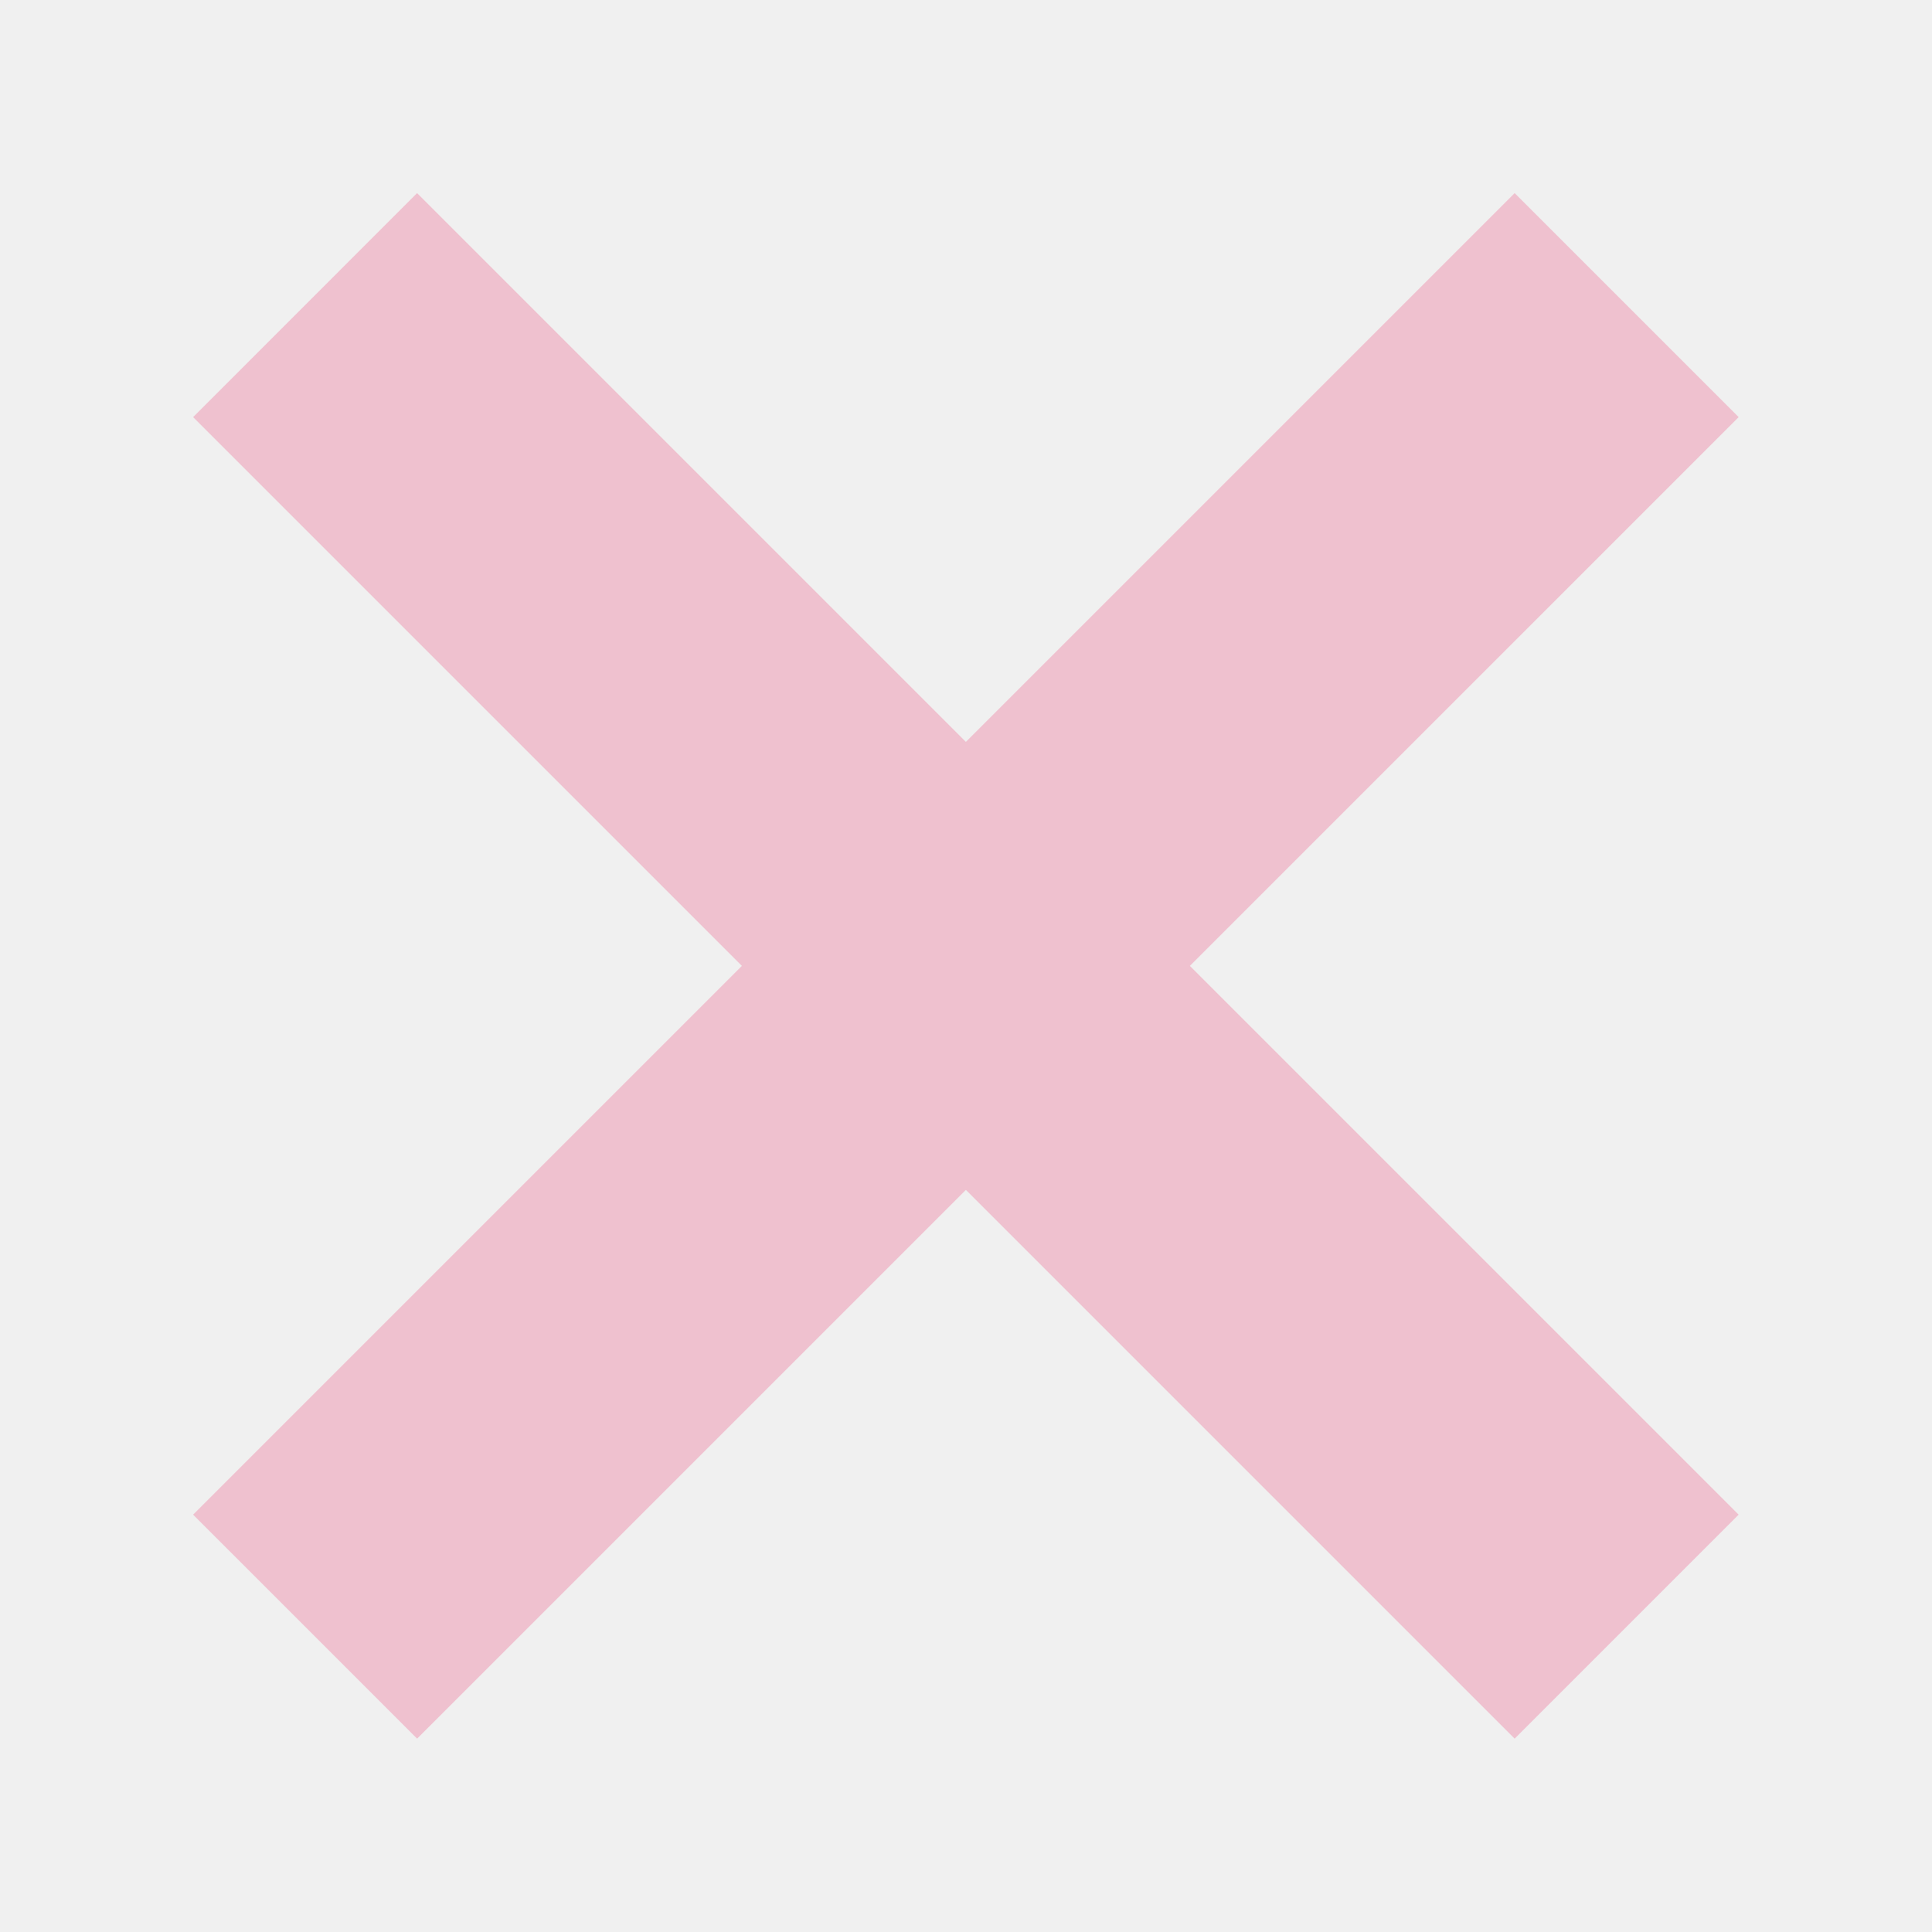
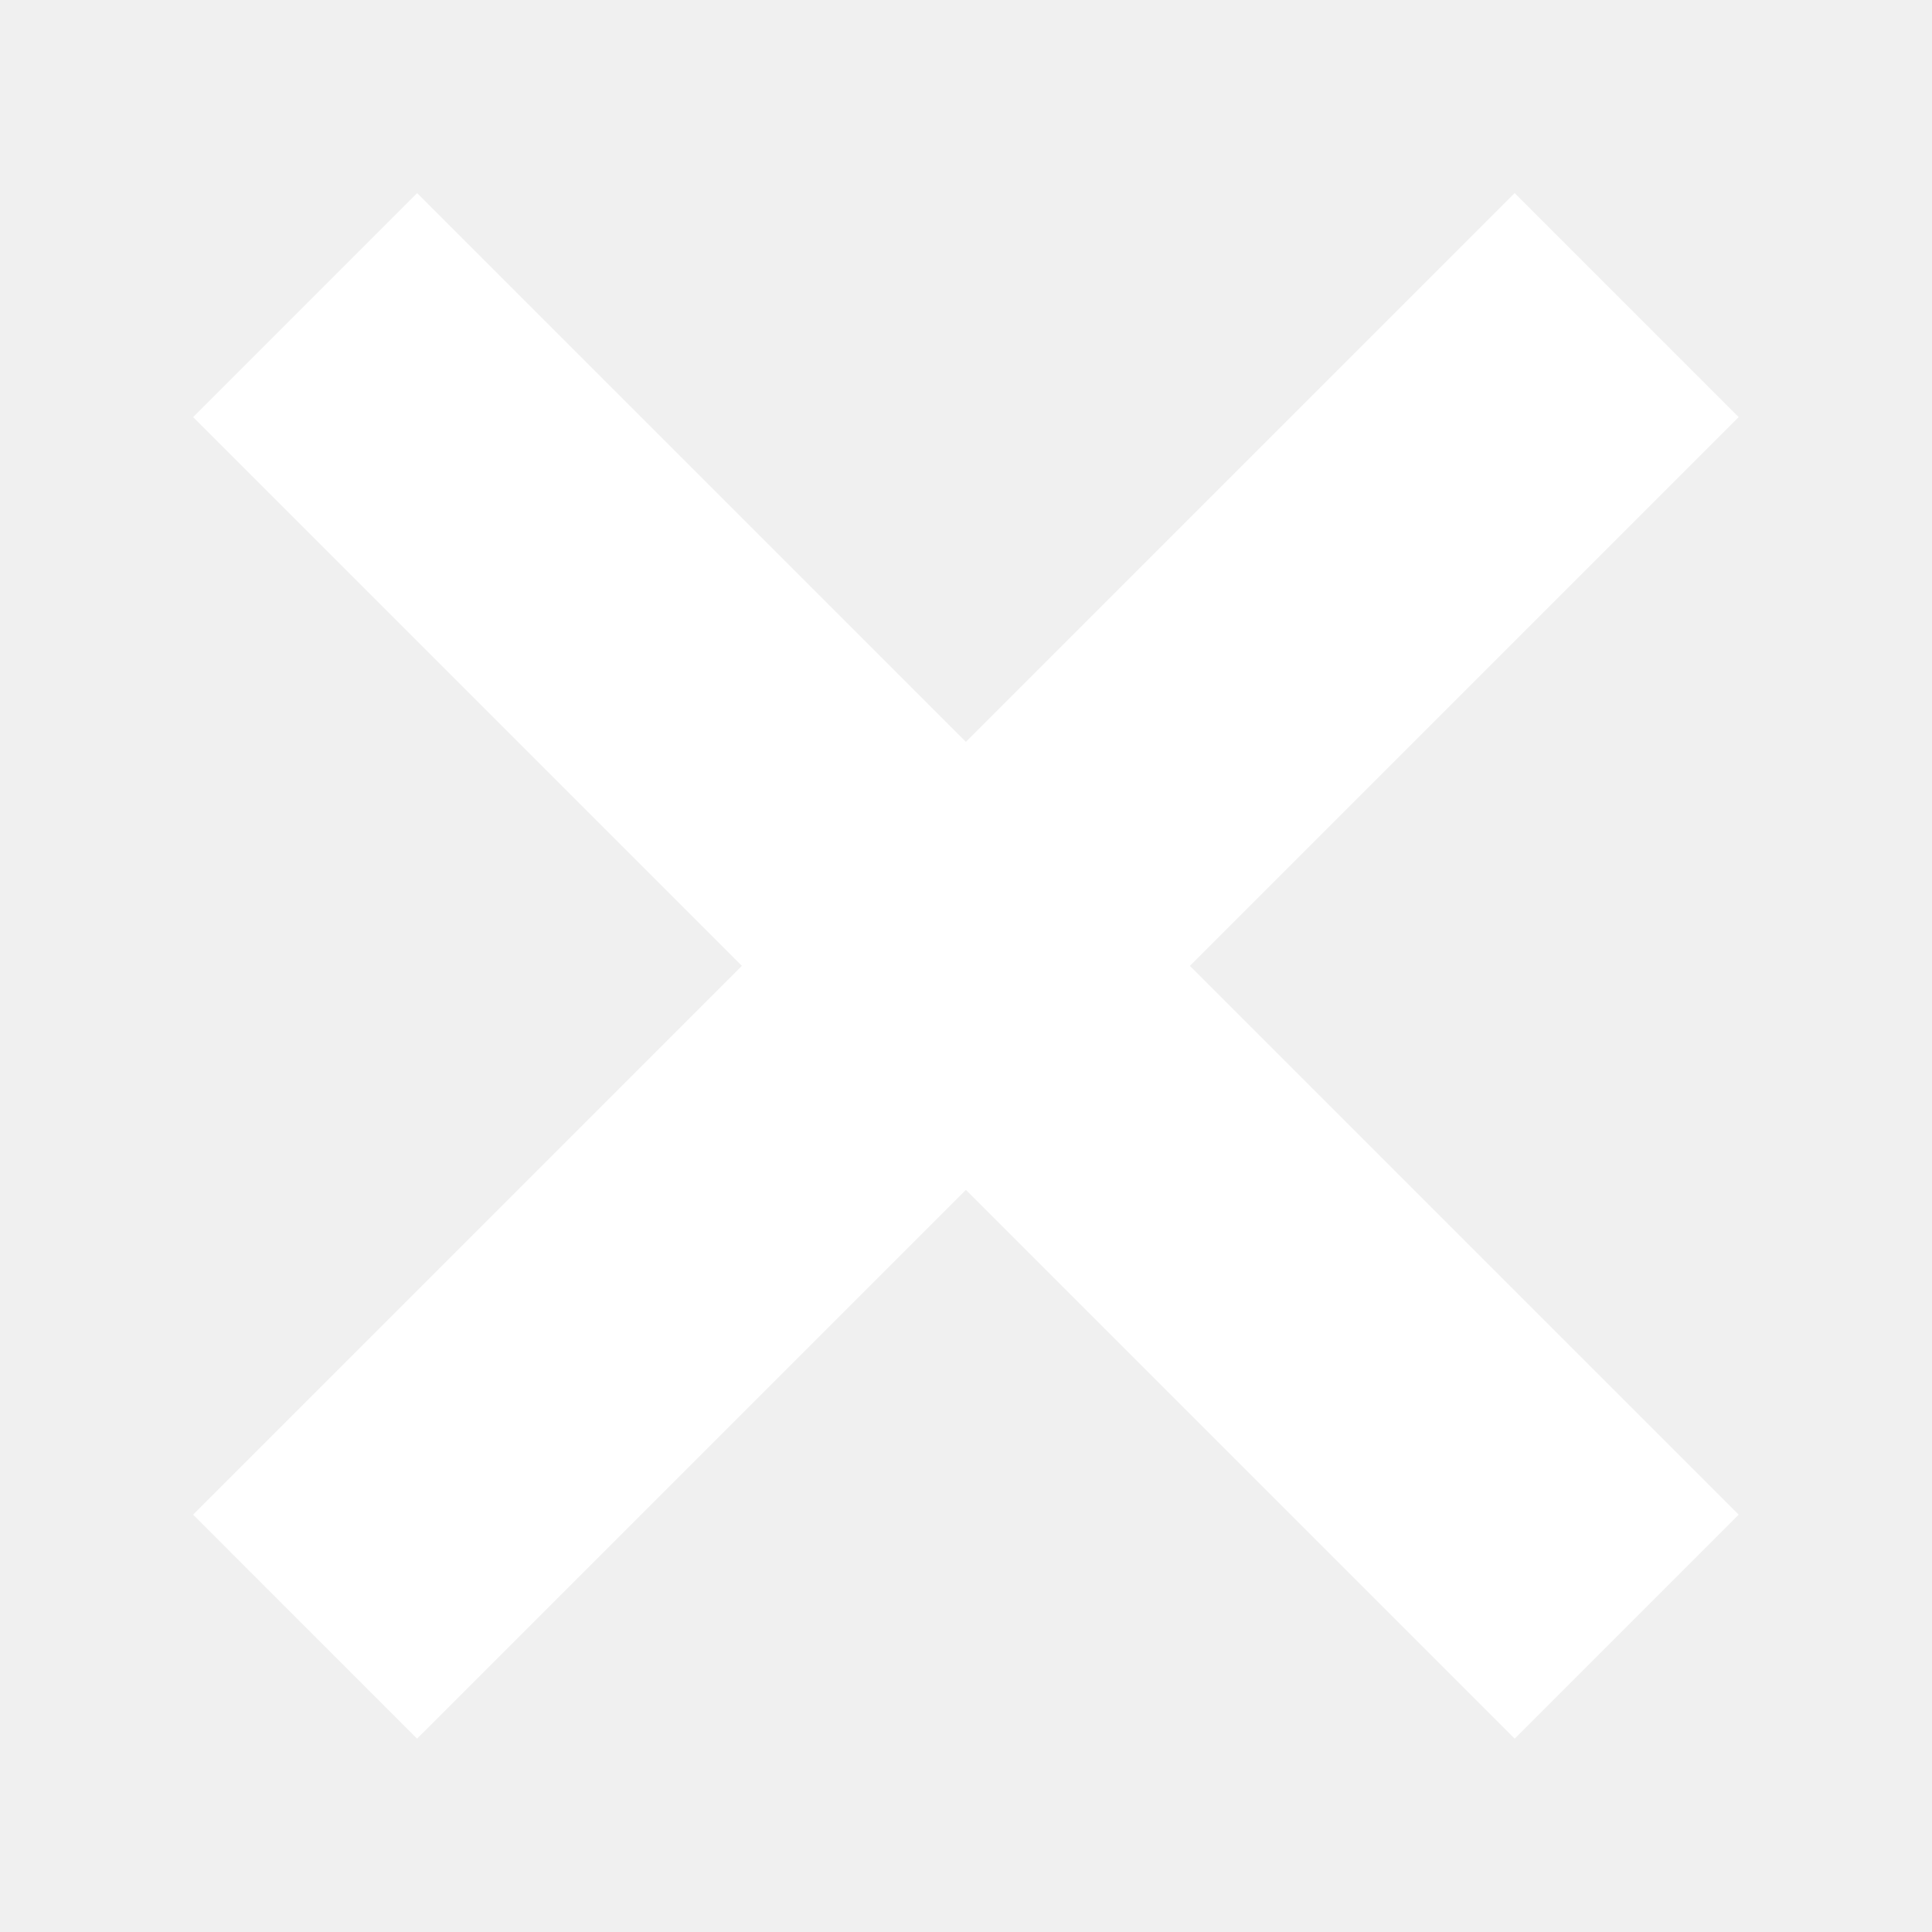
<svg xmlns="http://www.w3.org/2000/svg" width="1080" zoomAndPan="magnify" viewBox="0 0 810 810" height="1080" preserveAspectRatio="xMidYMid meet" version="1.0">
  <defs>
-     <clipPath id="544993ccdb">
+     <clipPath id="0a74438405">
      <path d="M 81 81 L 729 81 L 729 729 L 81 729 Z M 81 81 " clip-rule="nonzero" />
    </clipPath>
  </defs>
-   <g clip-path="url(#544993ccdb)">
-     <path fill="#efc1cf" d="M 728.938 635.023 L 635.023 728.938 L 80.961 174.875 L 174.871 80.957 L 728.938 635.023 " fill-opacity="1" fill-rule="nonzero" />
-     <path fill="#efc1cf" d="M 174.871 728.938 L 80.961 635.023 L 635.023 80.957 L 728.938 174.875 L 174.871 728.938 " fill-opacity="1" fill-rule="nonzero" />
+   <g clip-path="url(#0a74438405)">
+     <path fill="#ffffff" d="M 728.938 635.023 L 635.023 728.938 L 80.961 174.875 L 174.871 80.957 L 728.938 635.023 " fill-opacity="1" fill-rule="nonzero" />
+     <path fill="#ffffff" d="M 174.871 728.938 L 80.961 635.023 L 635.023 80.957 L 728.938 174.875 L 174.871 728.938 " fill-opacity="1" fill-rule="nonzero" />
  </g>
</svg>
